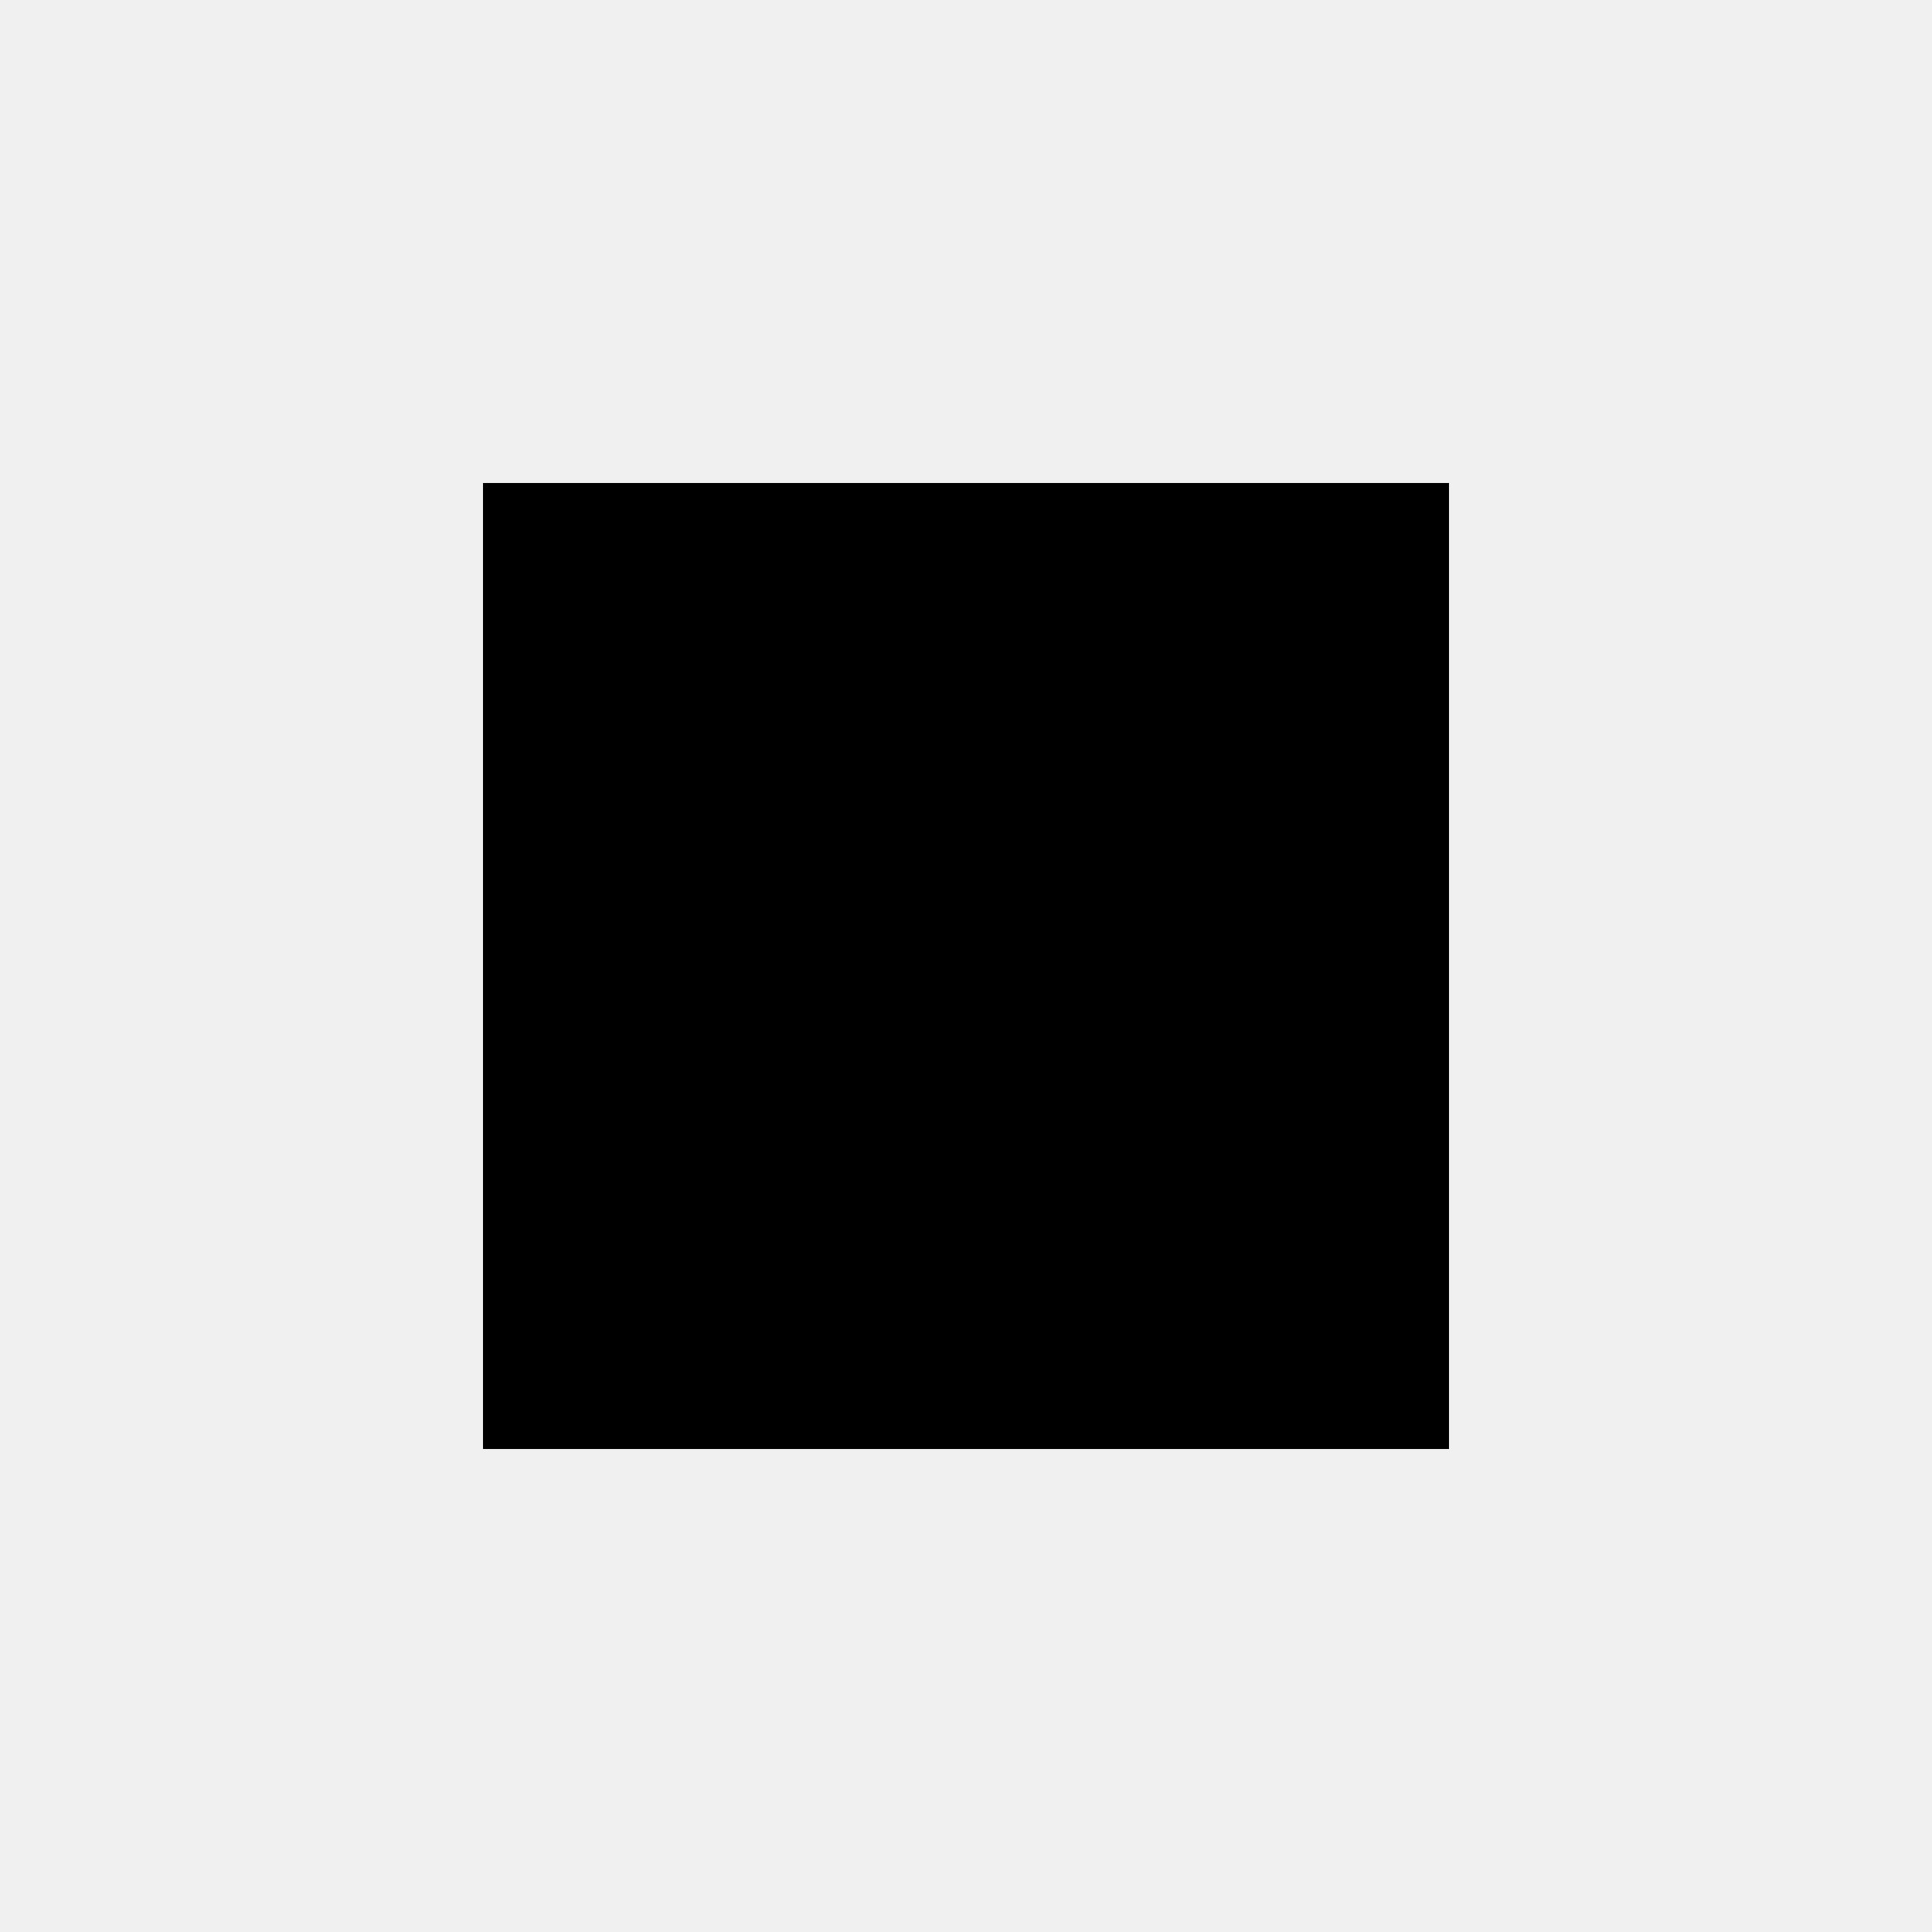
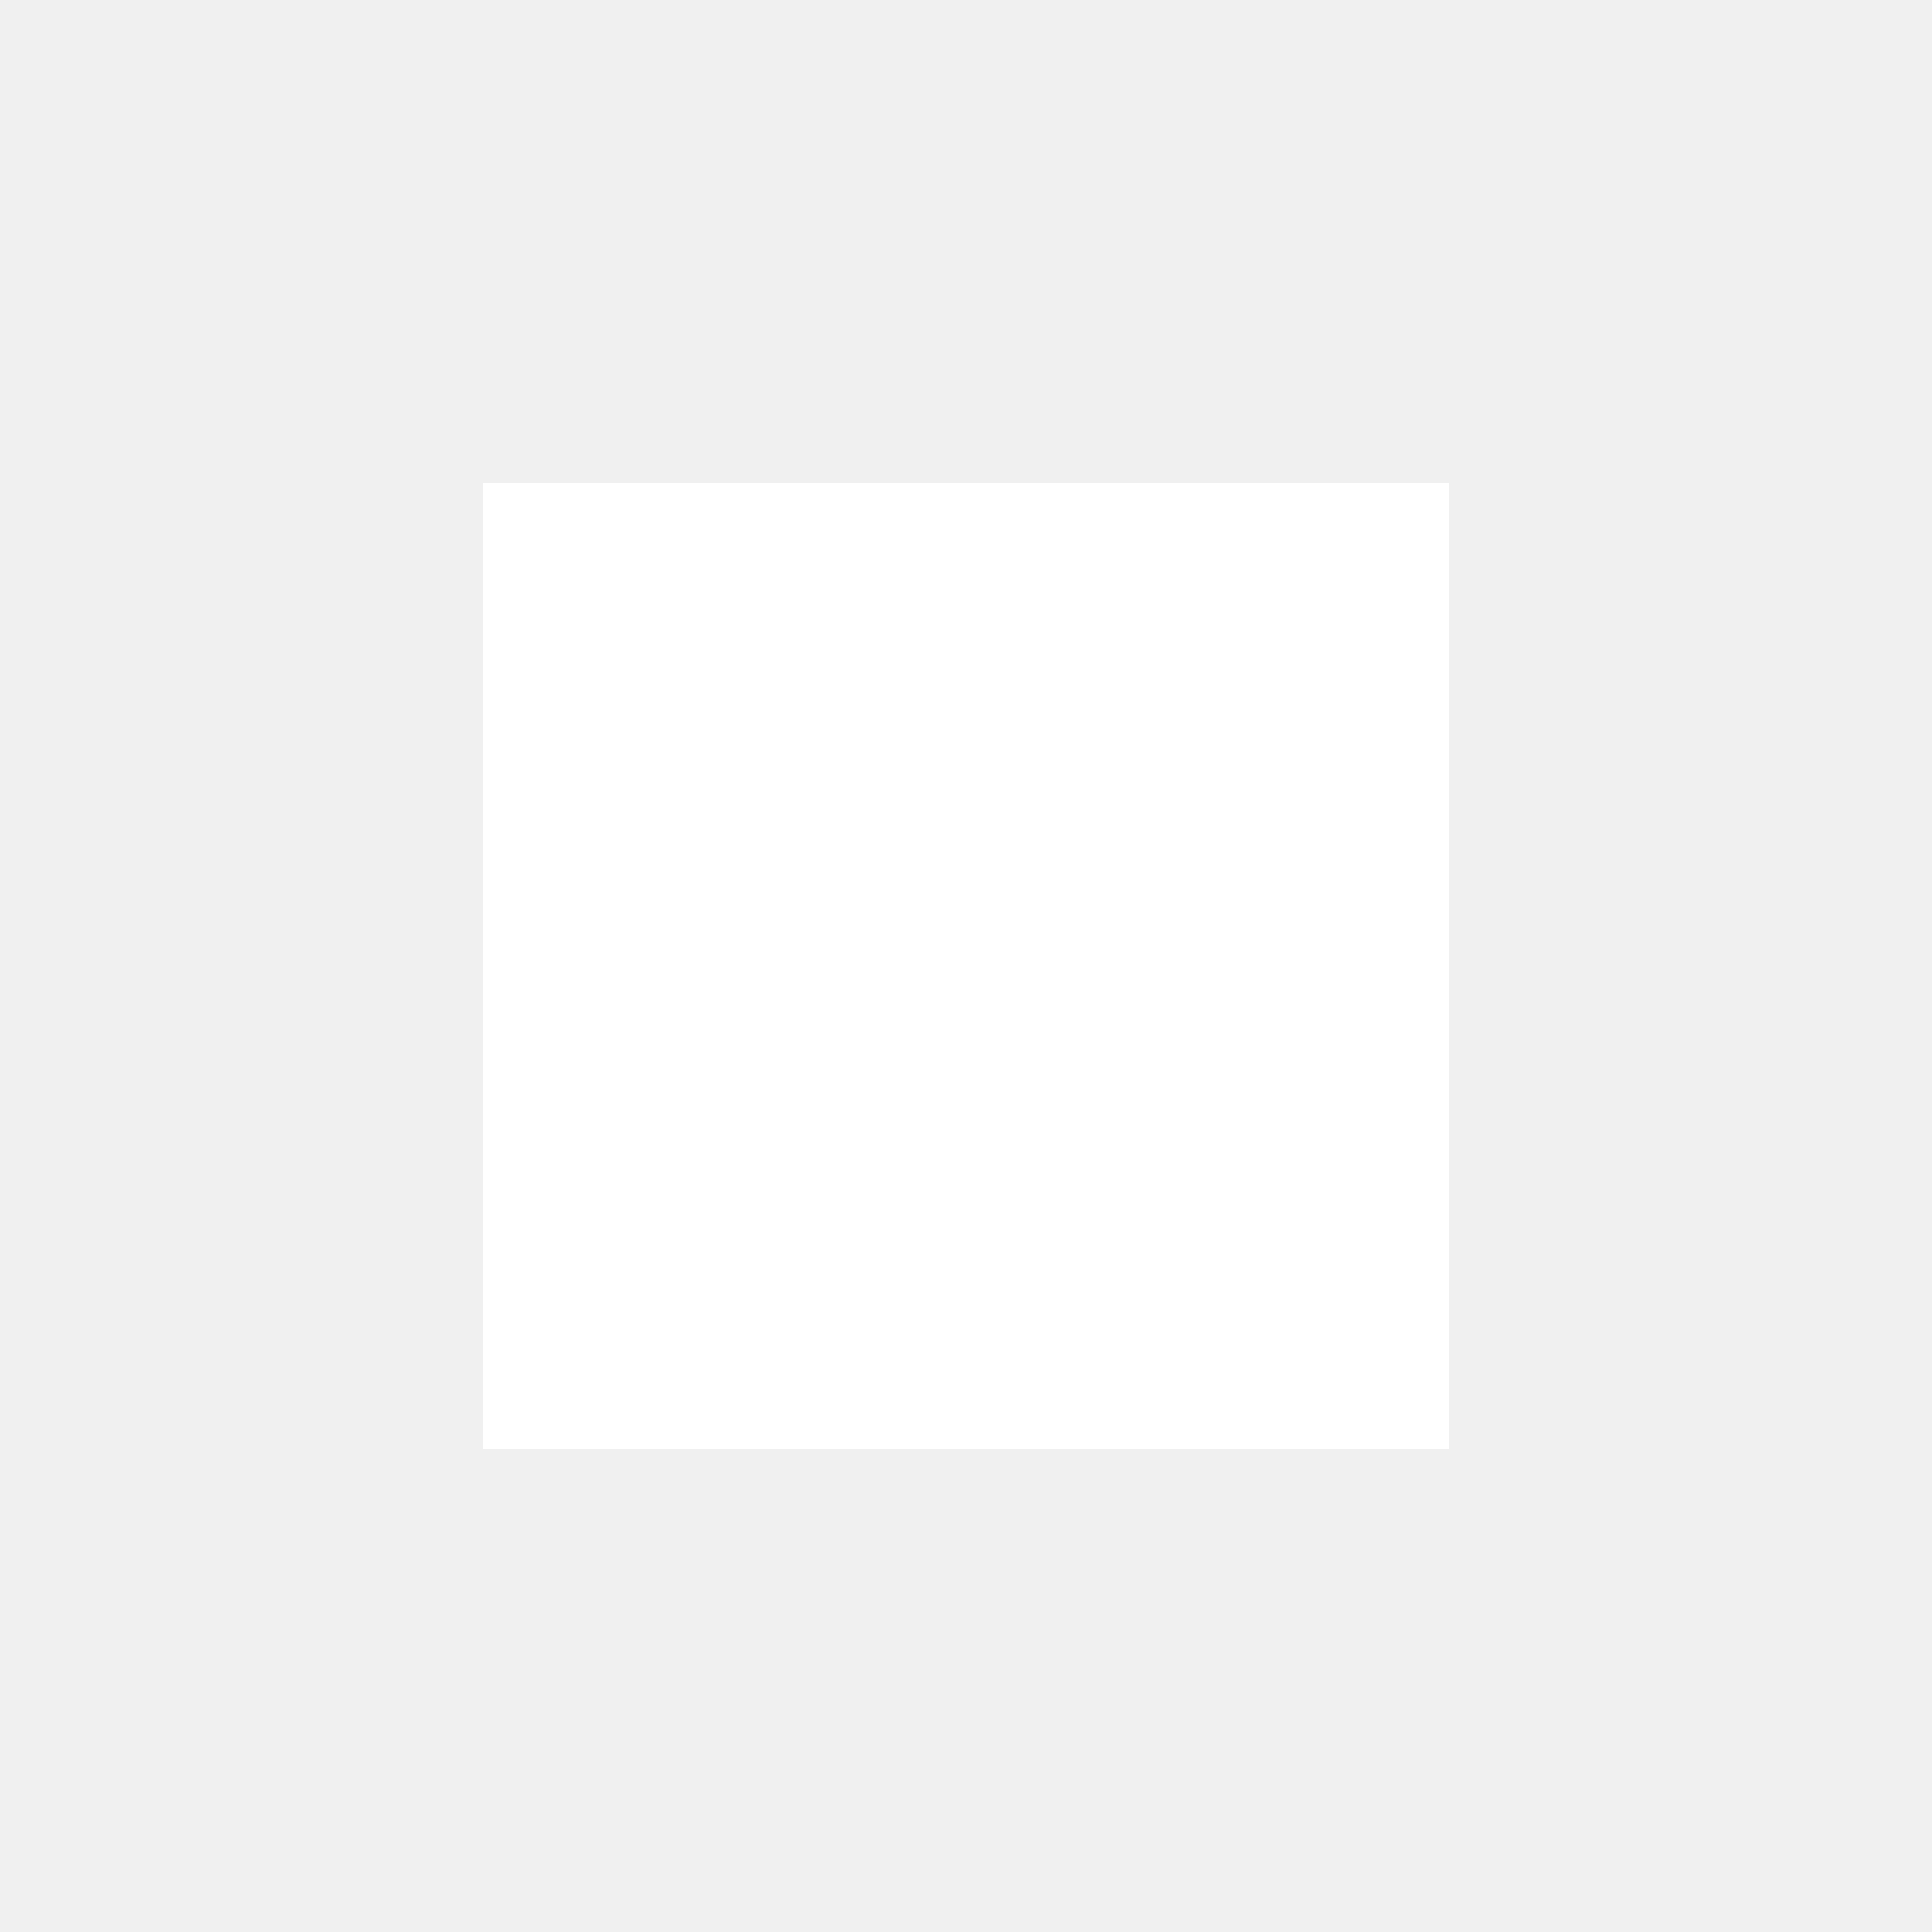
<svg xmlns="http://www.w3.org/2000/svg" aria-hidden="true" focusable="false" width="1em" height="1em" style="-ms-transform: rotate(360deg); -webkit-transform: rotate(360deg); transform: rotate(360deg);" preserveAspectRatio="xMidYMid meet" viewBox="0 0 24 24">
-   <path d="M6 6h12v12H6z" fill="noneS" />
+   <path d="M6 6h12v12H6z" fill="white" />
</svg>
